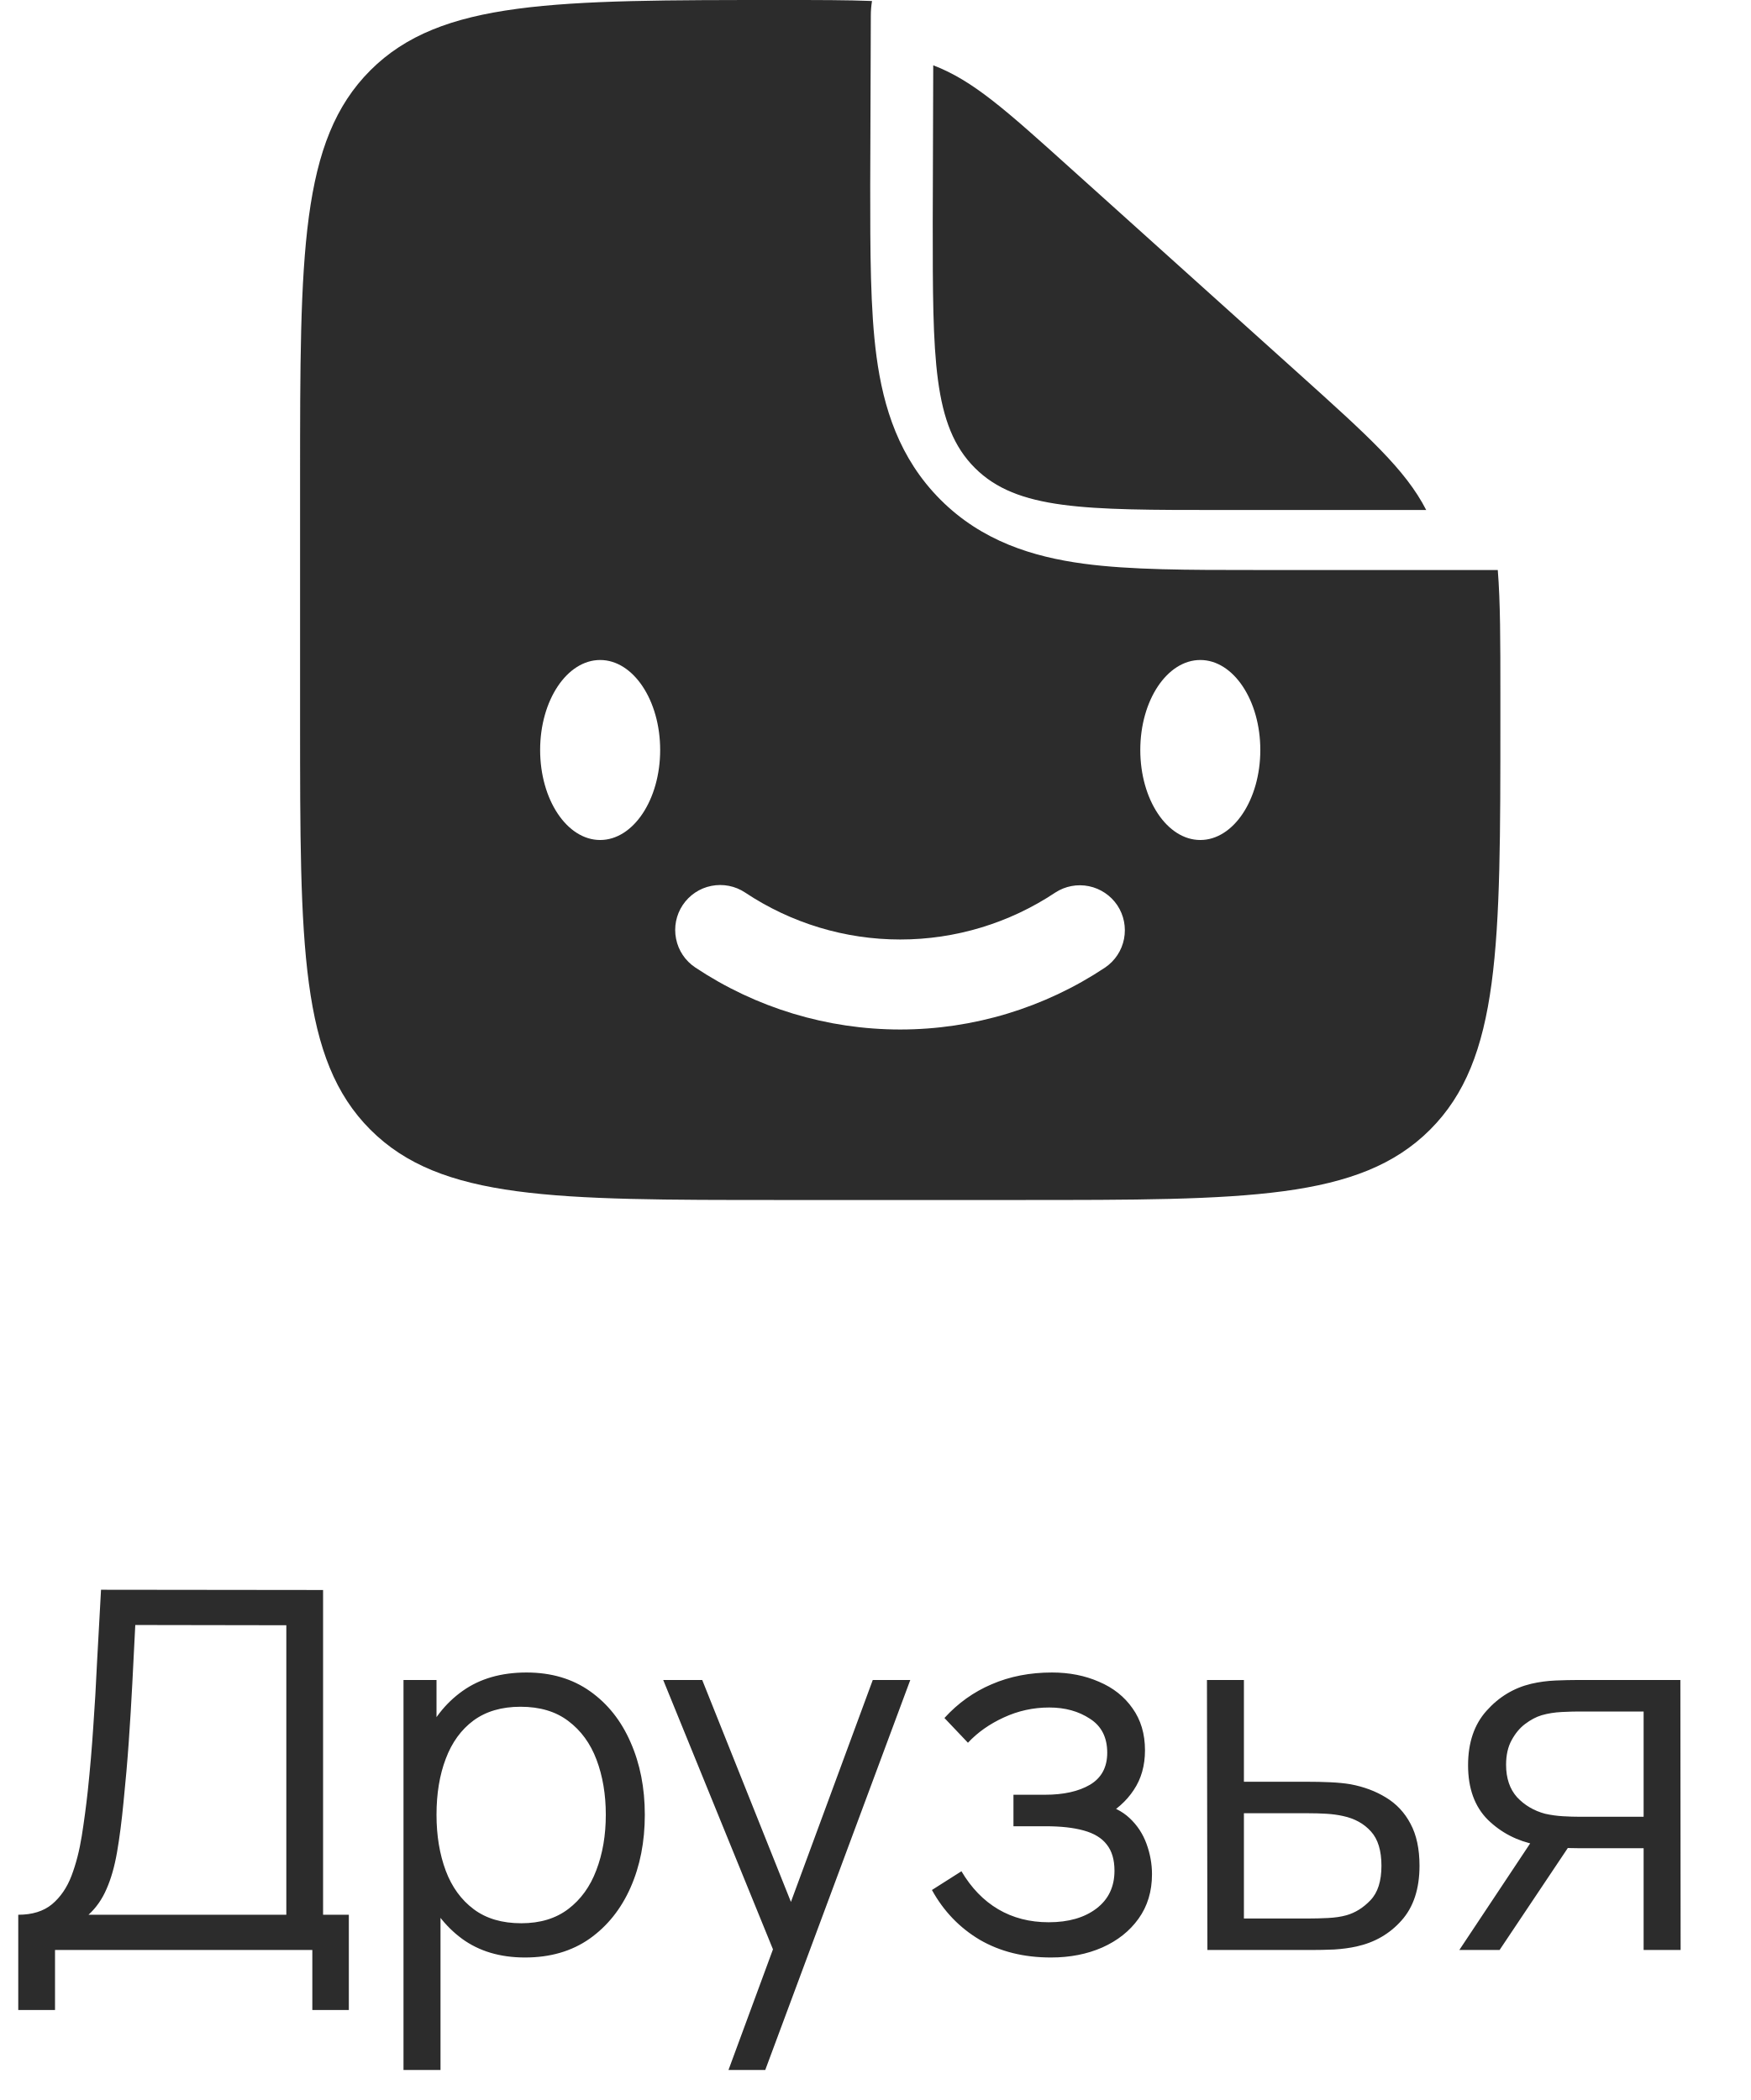
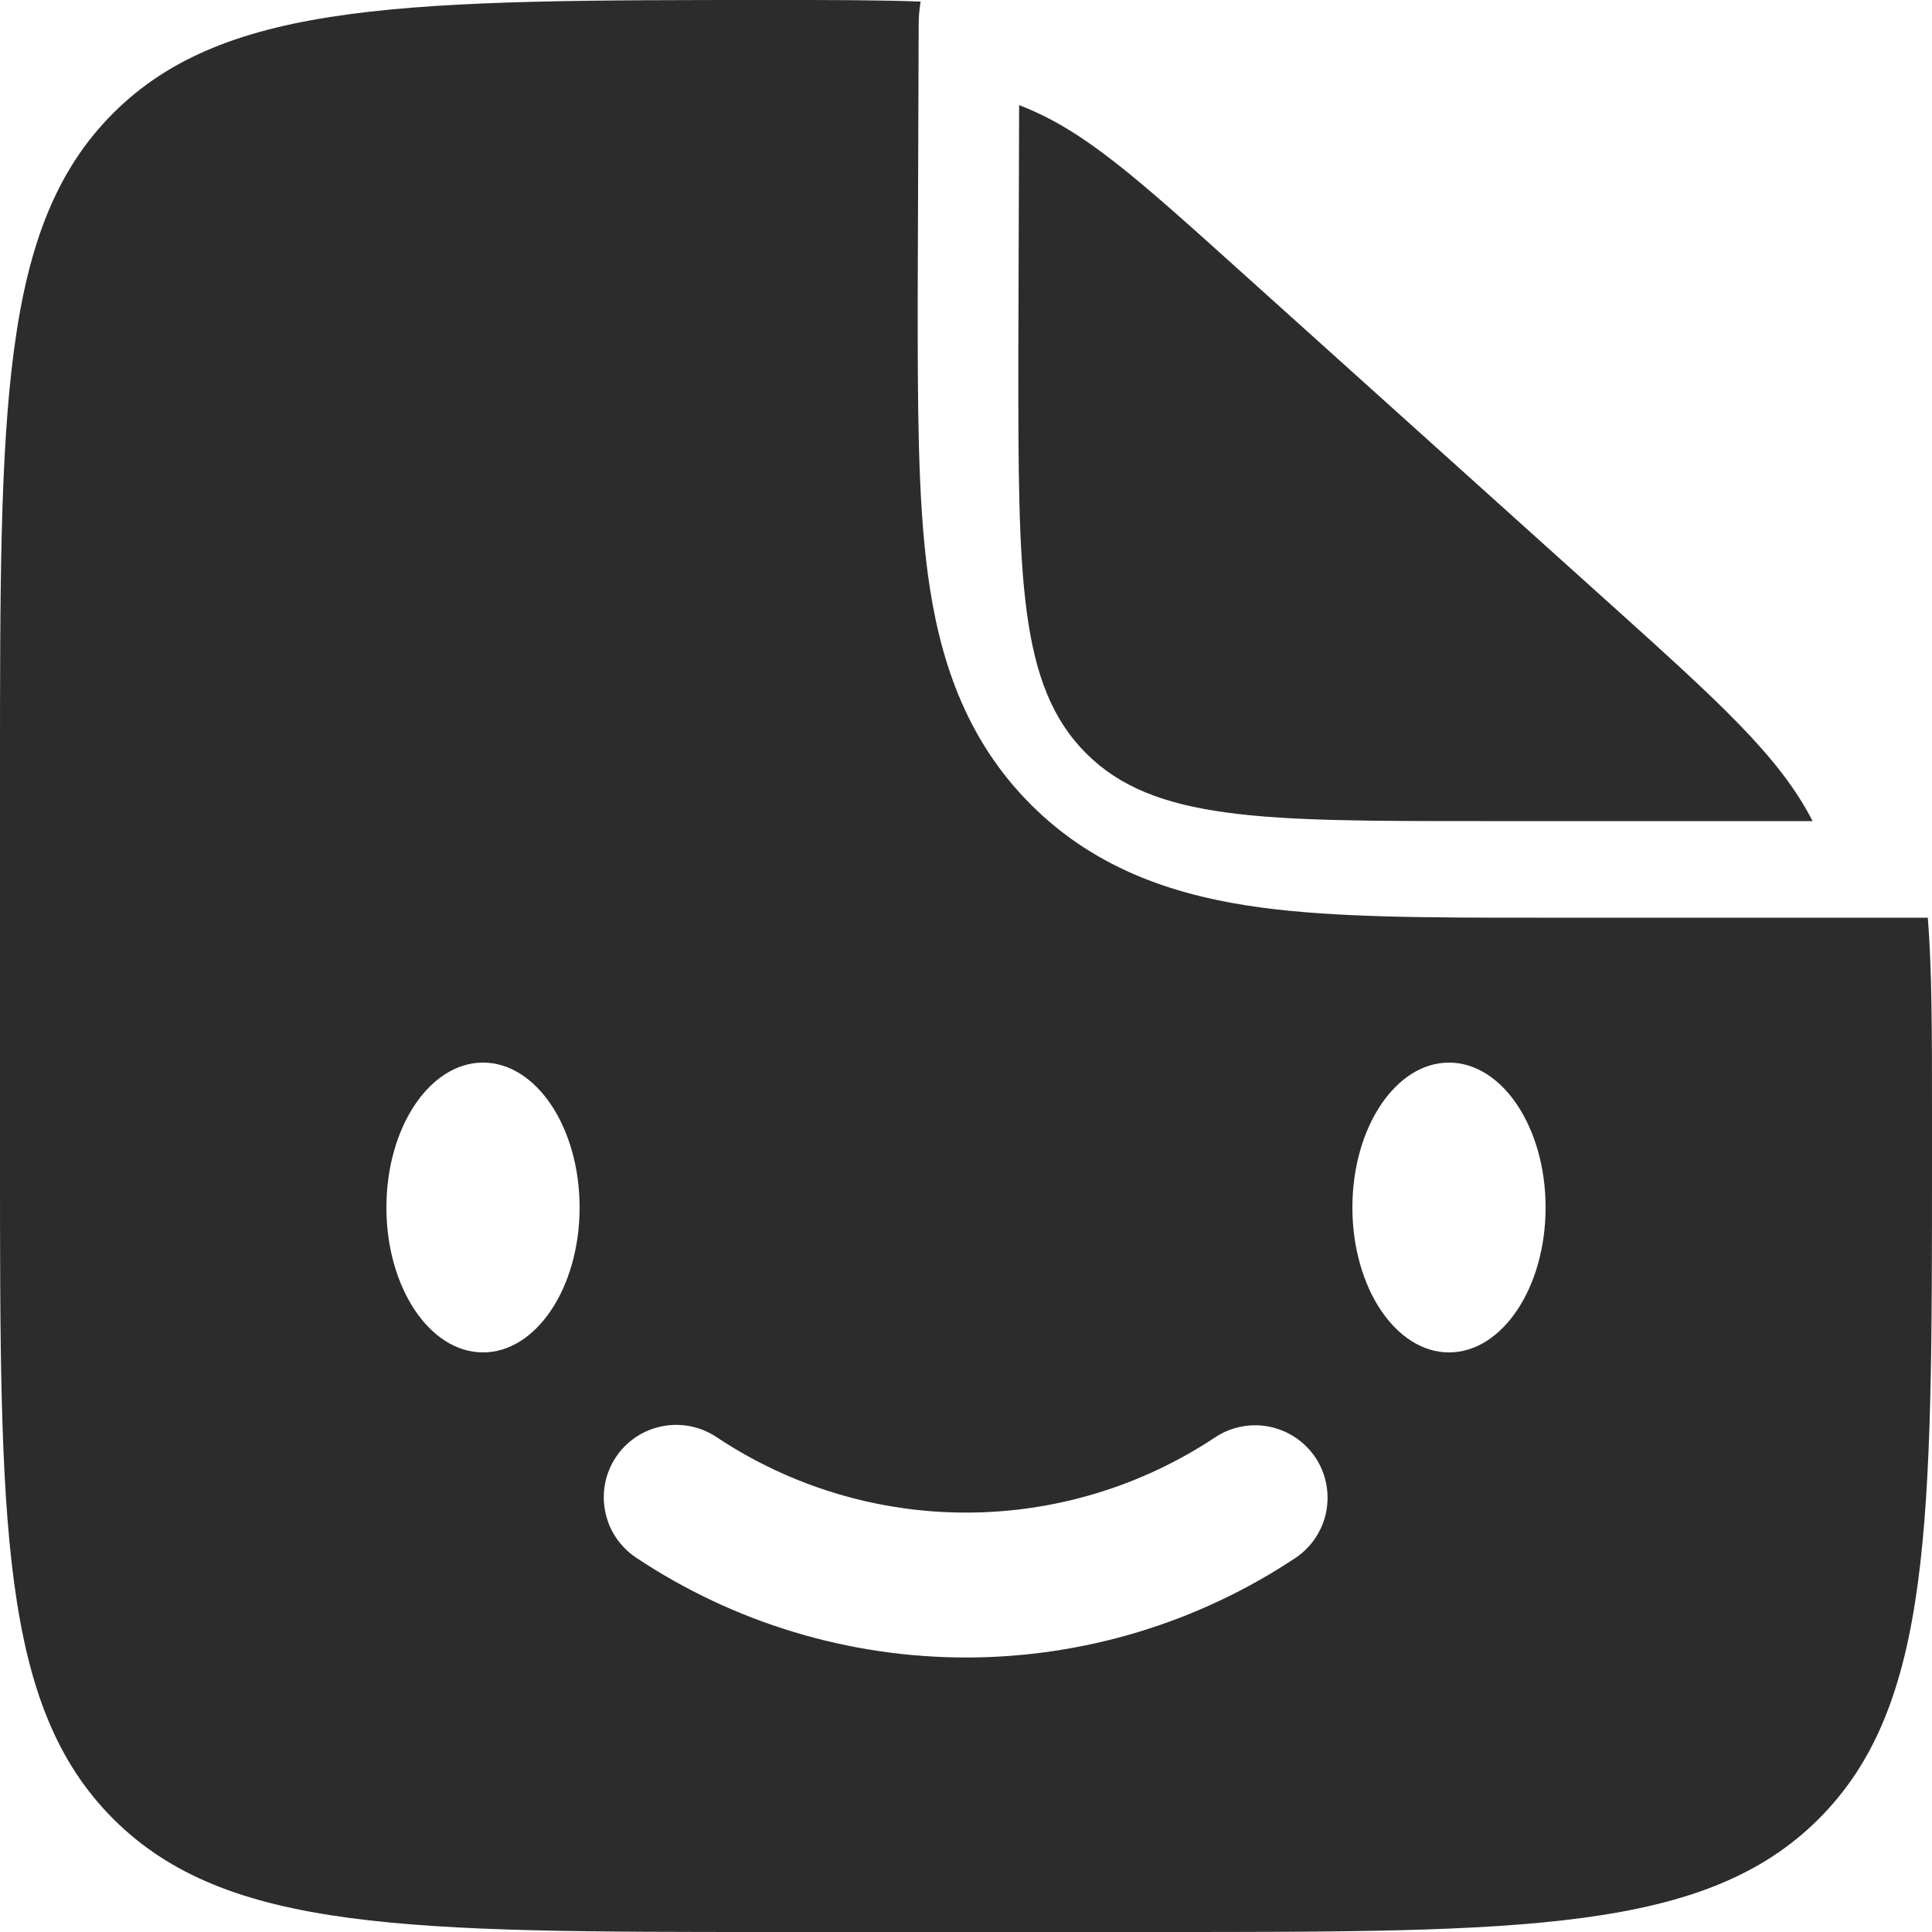
- <svg xmlns="http://www.w3.org/2000/svg" width="35" height="42" viewBox="0 0 35 42" fill="none">
-   <path d="M0.365 40.2V38.295C0.645 38.295 0.87 38.225 1.04 38.085C1.21 37.942 1.34 37.752 1.43 37.515C1.52 37.278 1.588 37.013 1.635 36.72C1.682 36.423 1.722 36.123 1.755 35.82C1.802 35.377 1.838 34.948 1.865 34.535C1.895 34.122 1.92 33.693 1.94 33.25C1.963 32.807 1.99 32.322 2.02 31.795L6.46 31.8V38.295H6.975V40.2H6.245V39H1.1V40.2H0.365ZM1.77 38.295H5.725V32.505L2.705 32.5C2.685 32.907 2.665 33.3 2.645 33.68C2.625 34.06 2.602 34.443 2.575 34.83C2.548 35.217 2.513 35.62 2.47 36.04C2.433 36.423 2.39 36.758 2.34 37.045C2.29 37.332 2.22 37.577 2.13 37.78C2.043 37.983 1.923 38.155 1.77 38.295ZM10.498 39.15C10.001 39.15 9.581 39.025 9.238 38.775C8.895 38.522 8.635 38.18 8.458 37.75C8.281 37.317 8.193 36.832 8.193 36.295C8.193 35.748 8.281 35.262 8.458 34.835C8.638 34.405 8.901 34.067 9.248 33.82C9.595 33.573 10.021 33.45 10.528 33.45C11.021 33.45 11.445 33.575 11.798 33.825C12.151 34.075 12.421 34.415 12.608 34.845C12.798 35.275 12.893 35.758 12.893 36.295C12.893 36.835 12.798 37.32 12.608 37.75C12.418 38.18 12.145 38.522 11.788 38.775C11.431 39.025 11.001 39.15 10.498 39.15ZM8.068 41.4V33.6H8.728V37.665H8.808V41.4H8.068ZM10.423 38.465C10.8 38.465 11.113 38.37 11.363 38.18C11.613 37.99 11.8 37.732 11.923 37.405C12.05 37.075 12.113 36.705 12.113 36.295C12.113 35.888 12.051 35.522 11.928 35.195C11.805 34.868 11.616 34.61 11.363 34.42C11.113 34.23 10.795 34.135 10.408 34.135C10.031 34.135 9.718 34.227 9.468 34.41C9.221 34.593 9.036 34.848 8.913 35.175C8.79 35.498 8.728 35.872 8.728 36.295C8.728 36.712 8.79 37.085 8.913 37.415C9.036 37.742 9.223 37.998 9.473 38.185C9.723 38.372 10.04 38.465 10.423 38.465ZM14.566 41.4L15.611 38.565L15.626 39.405L13.261 33.6H14.041L15.981 38.455H15.661L17.451 33.6H18.201L15.301 41.4H14.566ZM21.014 39.15C20.471 39.15 19.996 39.032 19.589 38.795C19.186 38.555 18.867 38.223 18.634 37.8L19.224 37.425C19.421 37.758 19.666 38.012 19.959 38.185C20.253 38.358 20.589 38.445 20.969 38.445C21.366 38.445 21.684 38.353 21.924 38.17C22.164 37.987 22.284 37.735 22.284 37.415C22.284 37.195 22.233 37.02 22.129 36.89C22.029 36.76 21.876 36.667 21.669 36.61C21.466 36.553 21.211 36.525 20.904 36.525H20.264V35.895H20.894C21.267 35.895 21.567 35.828 21.794 35.695C22.024 35.558 22.139 35.345 22.139 35.055C22.139 34.748 22.024 34.522 21.794 34.375C21.567 34.225 21.296 34.15 20.979 34.15C20.659 34.15 20.356 34.217 20.069 34.35C19.786 34.48 19.547 34.648 19.354 34.855L18.884 34.36C19.154 34.063 19.469 33.838 19.829 33.685C20.192 33.528 20.594 33.45 21.034 33.45C21.381 33.45 21.694 33.512 21.974 33.635C22.258 33.755 22.481 33.932 22.644 34.165C22.811 34.398 22.894 34.678 22.894 35.005C22.894 35.312 22.819 35.577 22.669 35.8C22.523 36.023 22.314 36.208 22.044 36.355L22.004 36.08C22.238 36.123 22.431 36.217 22.584 36.36C22.738 36.503 22.851 36.675 22.924 36.875C22.997 37.075 23.034 37.278 23.034 37.485C23.034 37.828 22.944 38.125 22.764 38.375C22.587 38.622 22.346 38.813 22.039 38.95C21.736 39.083 21.394 39.15 21.014 39.15ZM24.142 39L24.133 33.6H24.872V35.635H26.137C26.294 35.635 26.448 35.638 26.598 35.645C26.751 35.652 26.886 35.665 27.003 35.685C27.269 35.735 27.506 35.823 27.712 35.95C27.922 36.077 28.086 36.252 28.203 36.475C28.323 36.698 28.383 36.978 28.383 37.315C28.383 37.778 28.262 38.143 28.023 38.41C27.786 38.677 27.486 38.85 27.122 38.93C26.986 38.96 26.837 38.98 26.677 38.99C26.517 38.997 26.359 39 26.203 39H24.142ZM24.872 38.37H26.172C26.286 38.37 26.413 38.367 26.552 38.36C26.692 38.353 26.816 38.335 26.922 38.305C27.099 38.255 27.259 38.155 27.402 38.005C27.549 37.852 27.622 37.622 27.622 37.315C27.622 37.012 27.552 36.783 27.413 36.63C27.273 36.473 27.086 36.37 26.852 36.32C26.749 36.297 26.637 36.282 26.517 36.275C26.398 36.268 26.282 36.265 26.172 36.265H24.872V38.37ZM32.864 39V36.965H31.604C31.458 36.965 31.306 36.96 31.149 36.95C30.996 36.937 30.853 36.918 30.719 36.895C30.339 36.822 30.016 36.655 29.749 36.395C29.486 36.132 29.354 35.768 29.354 35.305C29.354 34.852 29.478 34.488 29.724 34.215C29.971 33.938 30.269 33.758 30.619 33.675C30.779 33.638 30.941 33.617 31.104 33.61C31.271 33.603 31.414 33.6 31.534 33.6H33.599L33.604 39H32.864ZM29.179 39L30.684 36.735H31.499L29.984 39H29.179ZM31.564 36.335H32.864V34.23H31.564C31.484 34.23 31.373 34.233 31.229 34.24C31.086 34.247 30.951 34.268 30.824 34.305C30.714 34.338 30.604 34.397 30.494 34.48C30.388 34.56 30.298 34.668 30.224 34.805C30.151 34.938 30.114 35.102 30.114 35.295C30.114 35.565 30.188 35.782 30.334 35.945C30.484 36.105 30.671 36.215 30.894 36.275C31.014 36.302 31.134 36.318 31.254 36.325C31.374 36.332 31.478 36.335 31.564 36.335Z" fill="#2C2C2C" />
-   <path d="M25.955 7.46L21.401 3.362C20.105 2.195 19.457 1.611 18.66 1.306L18.65 4.45C18.65 7.161 18.65 8.516 19.492 9.358C20.334 10.2 21.689 10.2 24.4 10.2H28.517C28.101 9.39 27.353 8.719 25.955 7.46Z" fill="#2C2C2C" />
-   <path fill-rule="evenodd" clip-rule="evenodd" d="M20.4 24H15.6C11.075 24 8.812 24 7.406 22.594C6.001 21.187 6 18.925 6 14.4V9.6C6 5.075 6 2.812 7.406 1.406C8.813 0.001 11.087 0 15.636 0C16.363 0 16.945 -4.91738e-08 17.436 0.02C17.42 0.116 17.412 0.214 17.412 0.313L17.4 3.714C17.4 5.03 17.4 6.194 17.526 7.132C17.663 8.148 17.976 9.164 18.806 9.995C19.634 10.823 20.652 11.137 21.668 11.274C22.606 11.4 23.77 11.4 25.086 11.4H29.948C30 12.041 30 12.828 30 13.876V14.4C30 18.925 30 21.188 28.594 22.594C27.187 23.999 24.925 24 20.4 24ZM24 16.8C24.662 16.8 25.2 15.994 25.2 15C25.2 14.006 24.662 13.2 24 13.2C23.338 13.2 22.8 14.006 22.8 15C22.8 15.994 23.338 16.8 24 16.8ZM13.651 18.101C13.784 17.902 13.989 17.764 14.223 17.718C14.458 17.671 14.701 17.719 14.899 17.851C15.818 18.463 16.896 18.79 18 18.79C19.104 18.79 20.182 18.463 21.101 17.851C21.299 17.722 21.541 17.676 21.773 17.724C22.005 17.772 22.209 17.909 22.341 18.106C22.472 18.303 22.52 18.544 22.475 18.777C22.43 19.01 22.295 19.215 22.099 19.349C20.885 20.158 19.459 20.59 18 20.59C16.541 20.59 15.115 20.158 13.901 19.349C13.702 19.216 13.564 19.011 13.518 18.776C13.471 18.542 13.519 18.299 13.651 18.101ZM12 16.8C12.662 16.8 13.2 15.994 13.2 15C13.2 14.006 12.662 13.2 12 13.2C11.338 13.2 10.8 14.006 10.8 15C10.8 15.994 11.338 16.8 12 16.8Z" fill="#2C2C2C" />
+ <svg xmlns="http://www.w3.org/2000/svg" width="24" height="24" viewBox="0 0 24 24" fill="none">
+   <path d="M19.955 7.46L15.401 3.362C14.105 2.195 13.457 1.611 12.66 1.306L12.65 4.45C12.65 7.161 12.65 8.516 13.492 9.358C14.334 10.2 15.69 10.2 18.4 10.2H22.517C22.101 9.39 21.353 8.719 19.955 7.46Z" fill="#2C2C2C" />
+   <path fill-rule="evenodd" clip-rule="evenodd" d="M14.4 24H9.6C5.075 24 2.812 24 1.406 22.594C0.001 21.187 0 18.925 0 14.4V9.6C0 5.075 -1.43051e-07 2.812 1.406 1.406C2.813 0.001 5.087 0 9.636 0C10.363 0 10.945 -4.91738e-08 11.436 0.02C11.42 0.116 11.412 0.214 11.412 0.313L11.4 3.714C11.4 5.03 11.4 6.194 11.526 7.132C11.663 8.148 11.976 9.164 12.806 9.995C13.634 10.823 14.652 11.137 15.668 11.274C16.606 11.4 17.77 11.4 19.086 11.4H23.948C24 12.041 24 12.828 24 13.876V14.4C24 18.925 24 21.188 22.594 22.594C21.187 23.999 18.925 24 14.4 24ZM18 16.8C18.662 16.8 19.2 15.994 19.2 15C19.2 14.006 18.662 13.2 18 13.2C17.338 13.2 16.8 14.006 16.8 15C16.8 15.994 17.338 16.8 18 16.8ZM7.651 18.101C7.784 17.902 7.989 17.764 8.224 17.718C8.458 17.671 8.701 17.719 8.899 17.851C9.818 18.463 10.896 18.79 12 18.79C13.104 18.79 14.182 18.463 15.101 17.851C15.299 17.722 15.541 17.676 15.773 17.724C16.005 17.772 16.209 17.909 16.341 18.106C16.472 18.303 16.52 18.544 16.475 18.777C16.43 19.01 16.295 19.215 16.099 19.349C14.885 20.158 13.459 20.59 12 20.59C10.541 20.59 9.115 20.158 7.901 19.349C7.702 19.216 7.564 19.011 7.518 18.776C7.471 18.542 7.519 18.299 7.651 18.101ZM6 16.8C6.662 16.8 7.2 15.994 7.2 15C7.2 14.006 6.662 13.2 6 13.2C5.338 13.2 4.8 14.006 4.8 15C4.8 15.994 5.338 16.8 6 16.8Z" fill="#2C2C2C" />
</svg>
